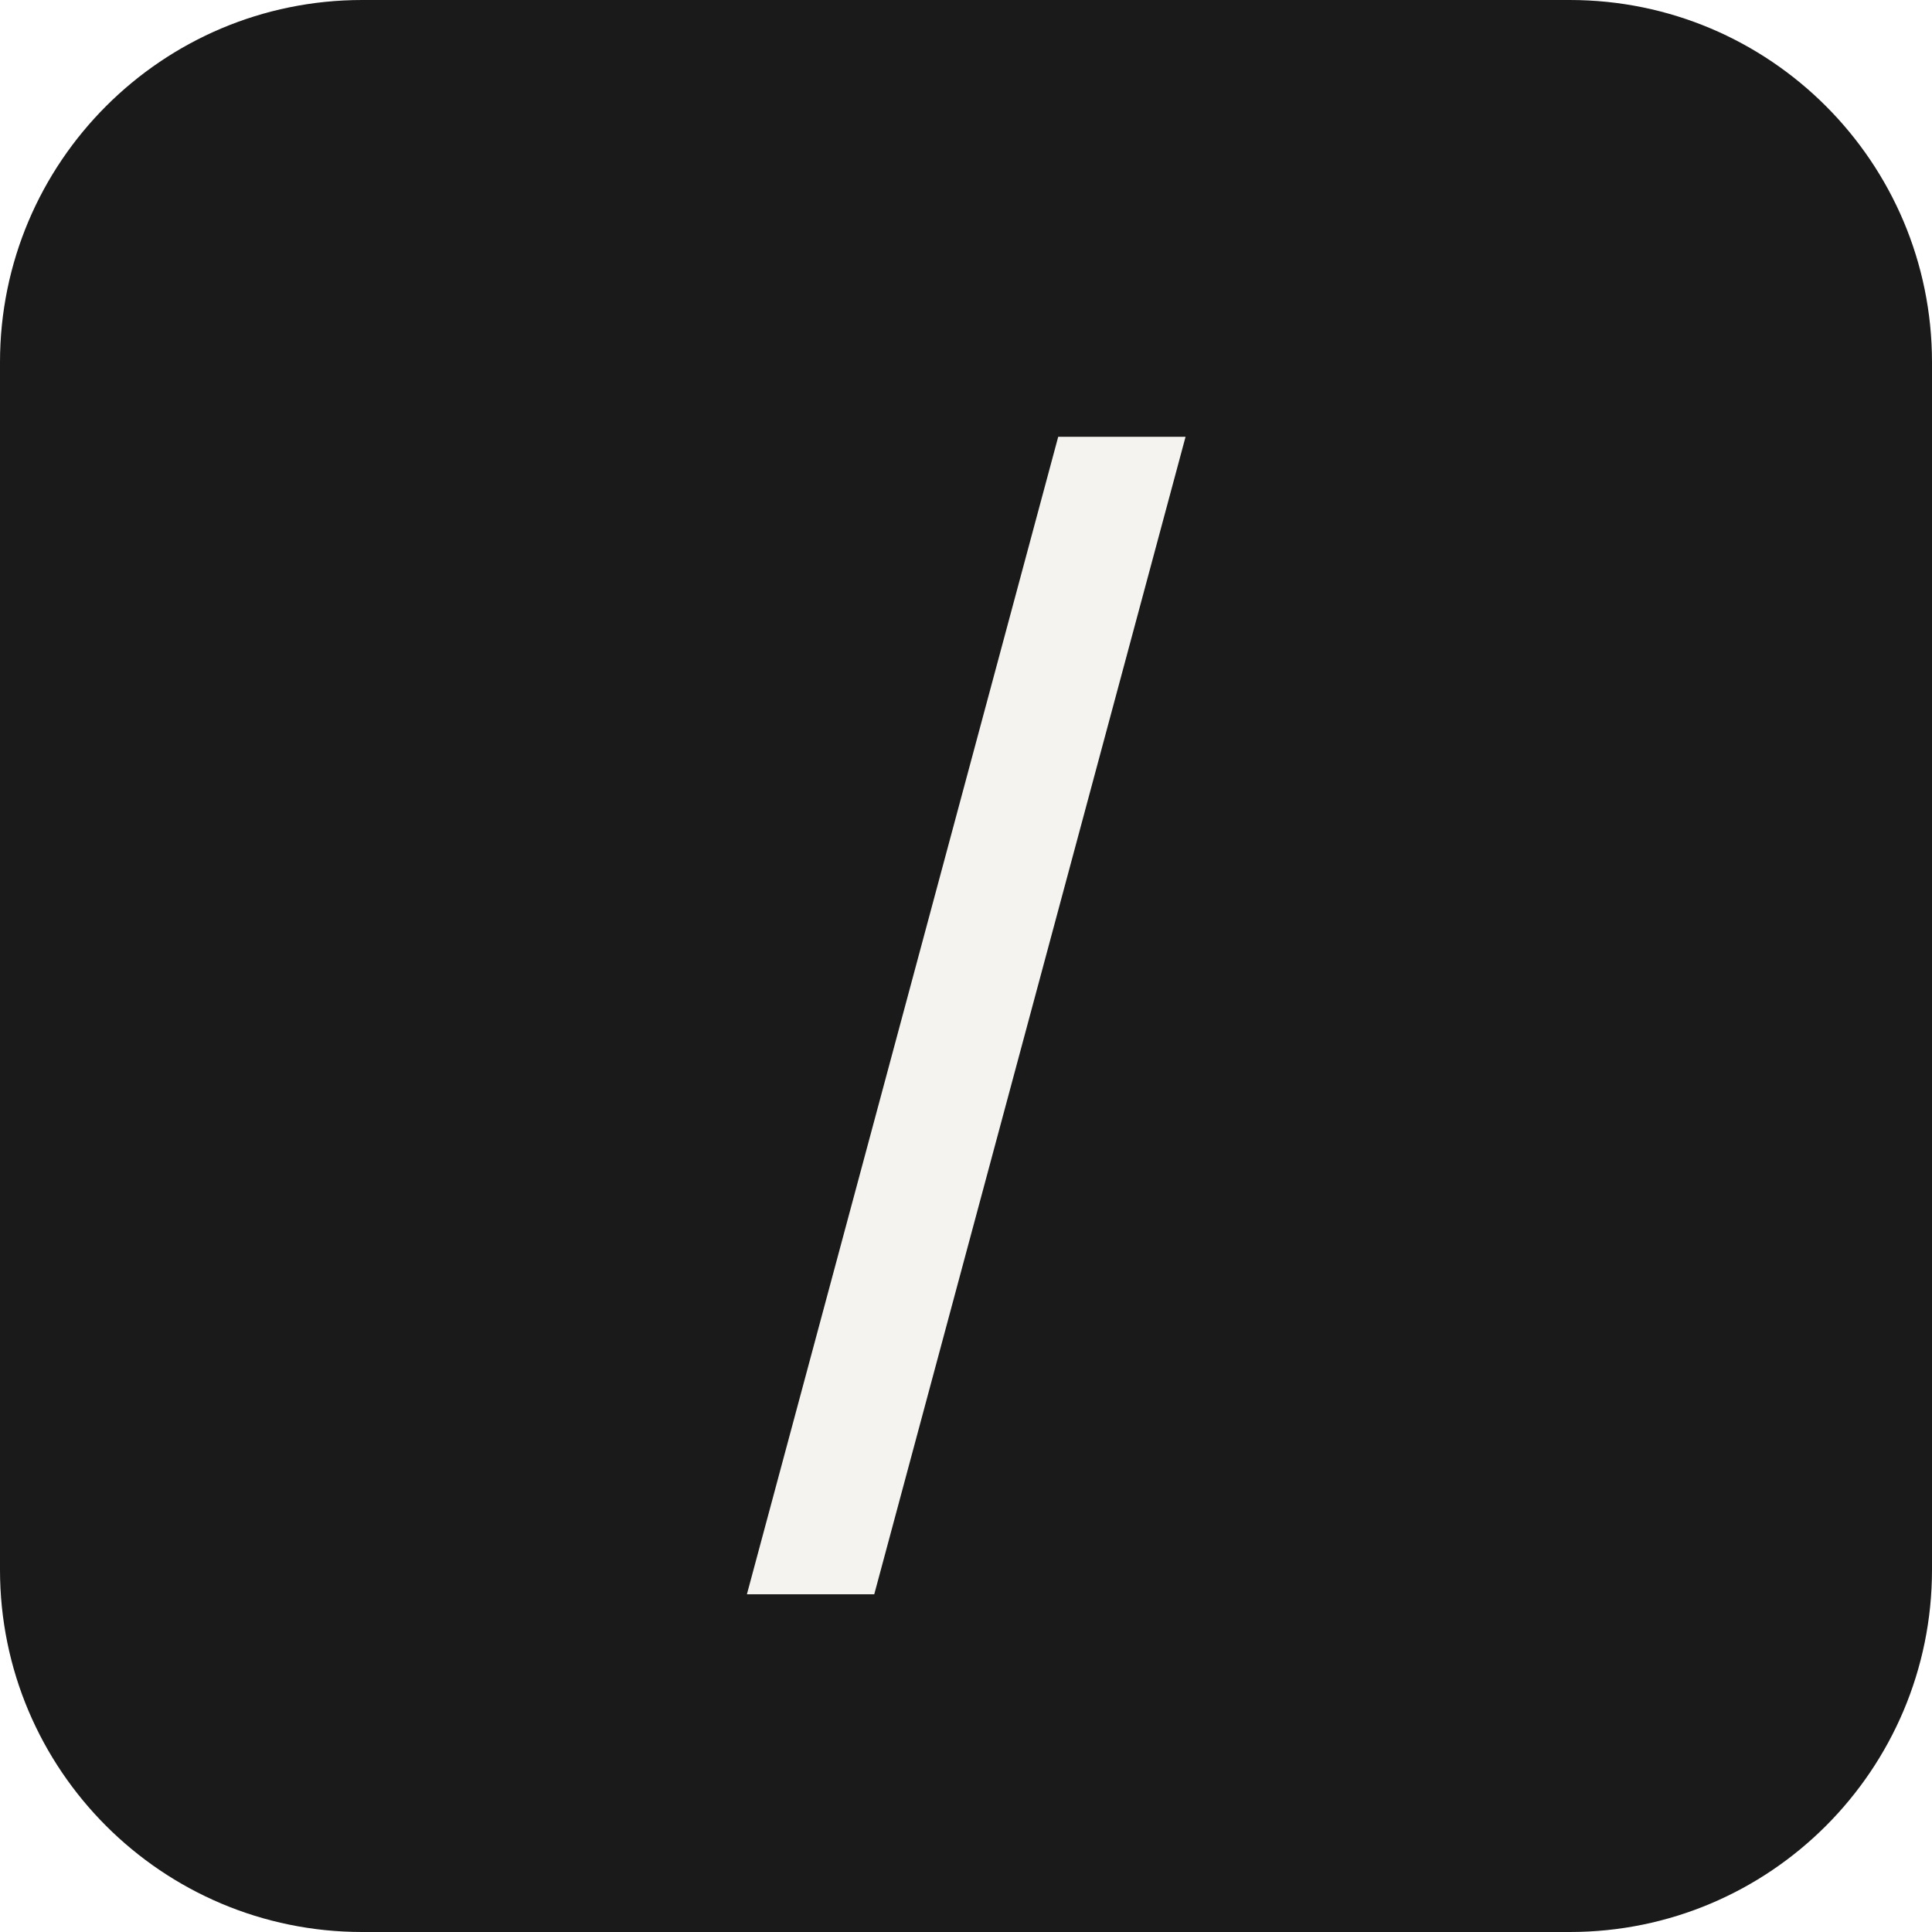
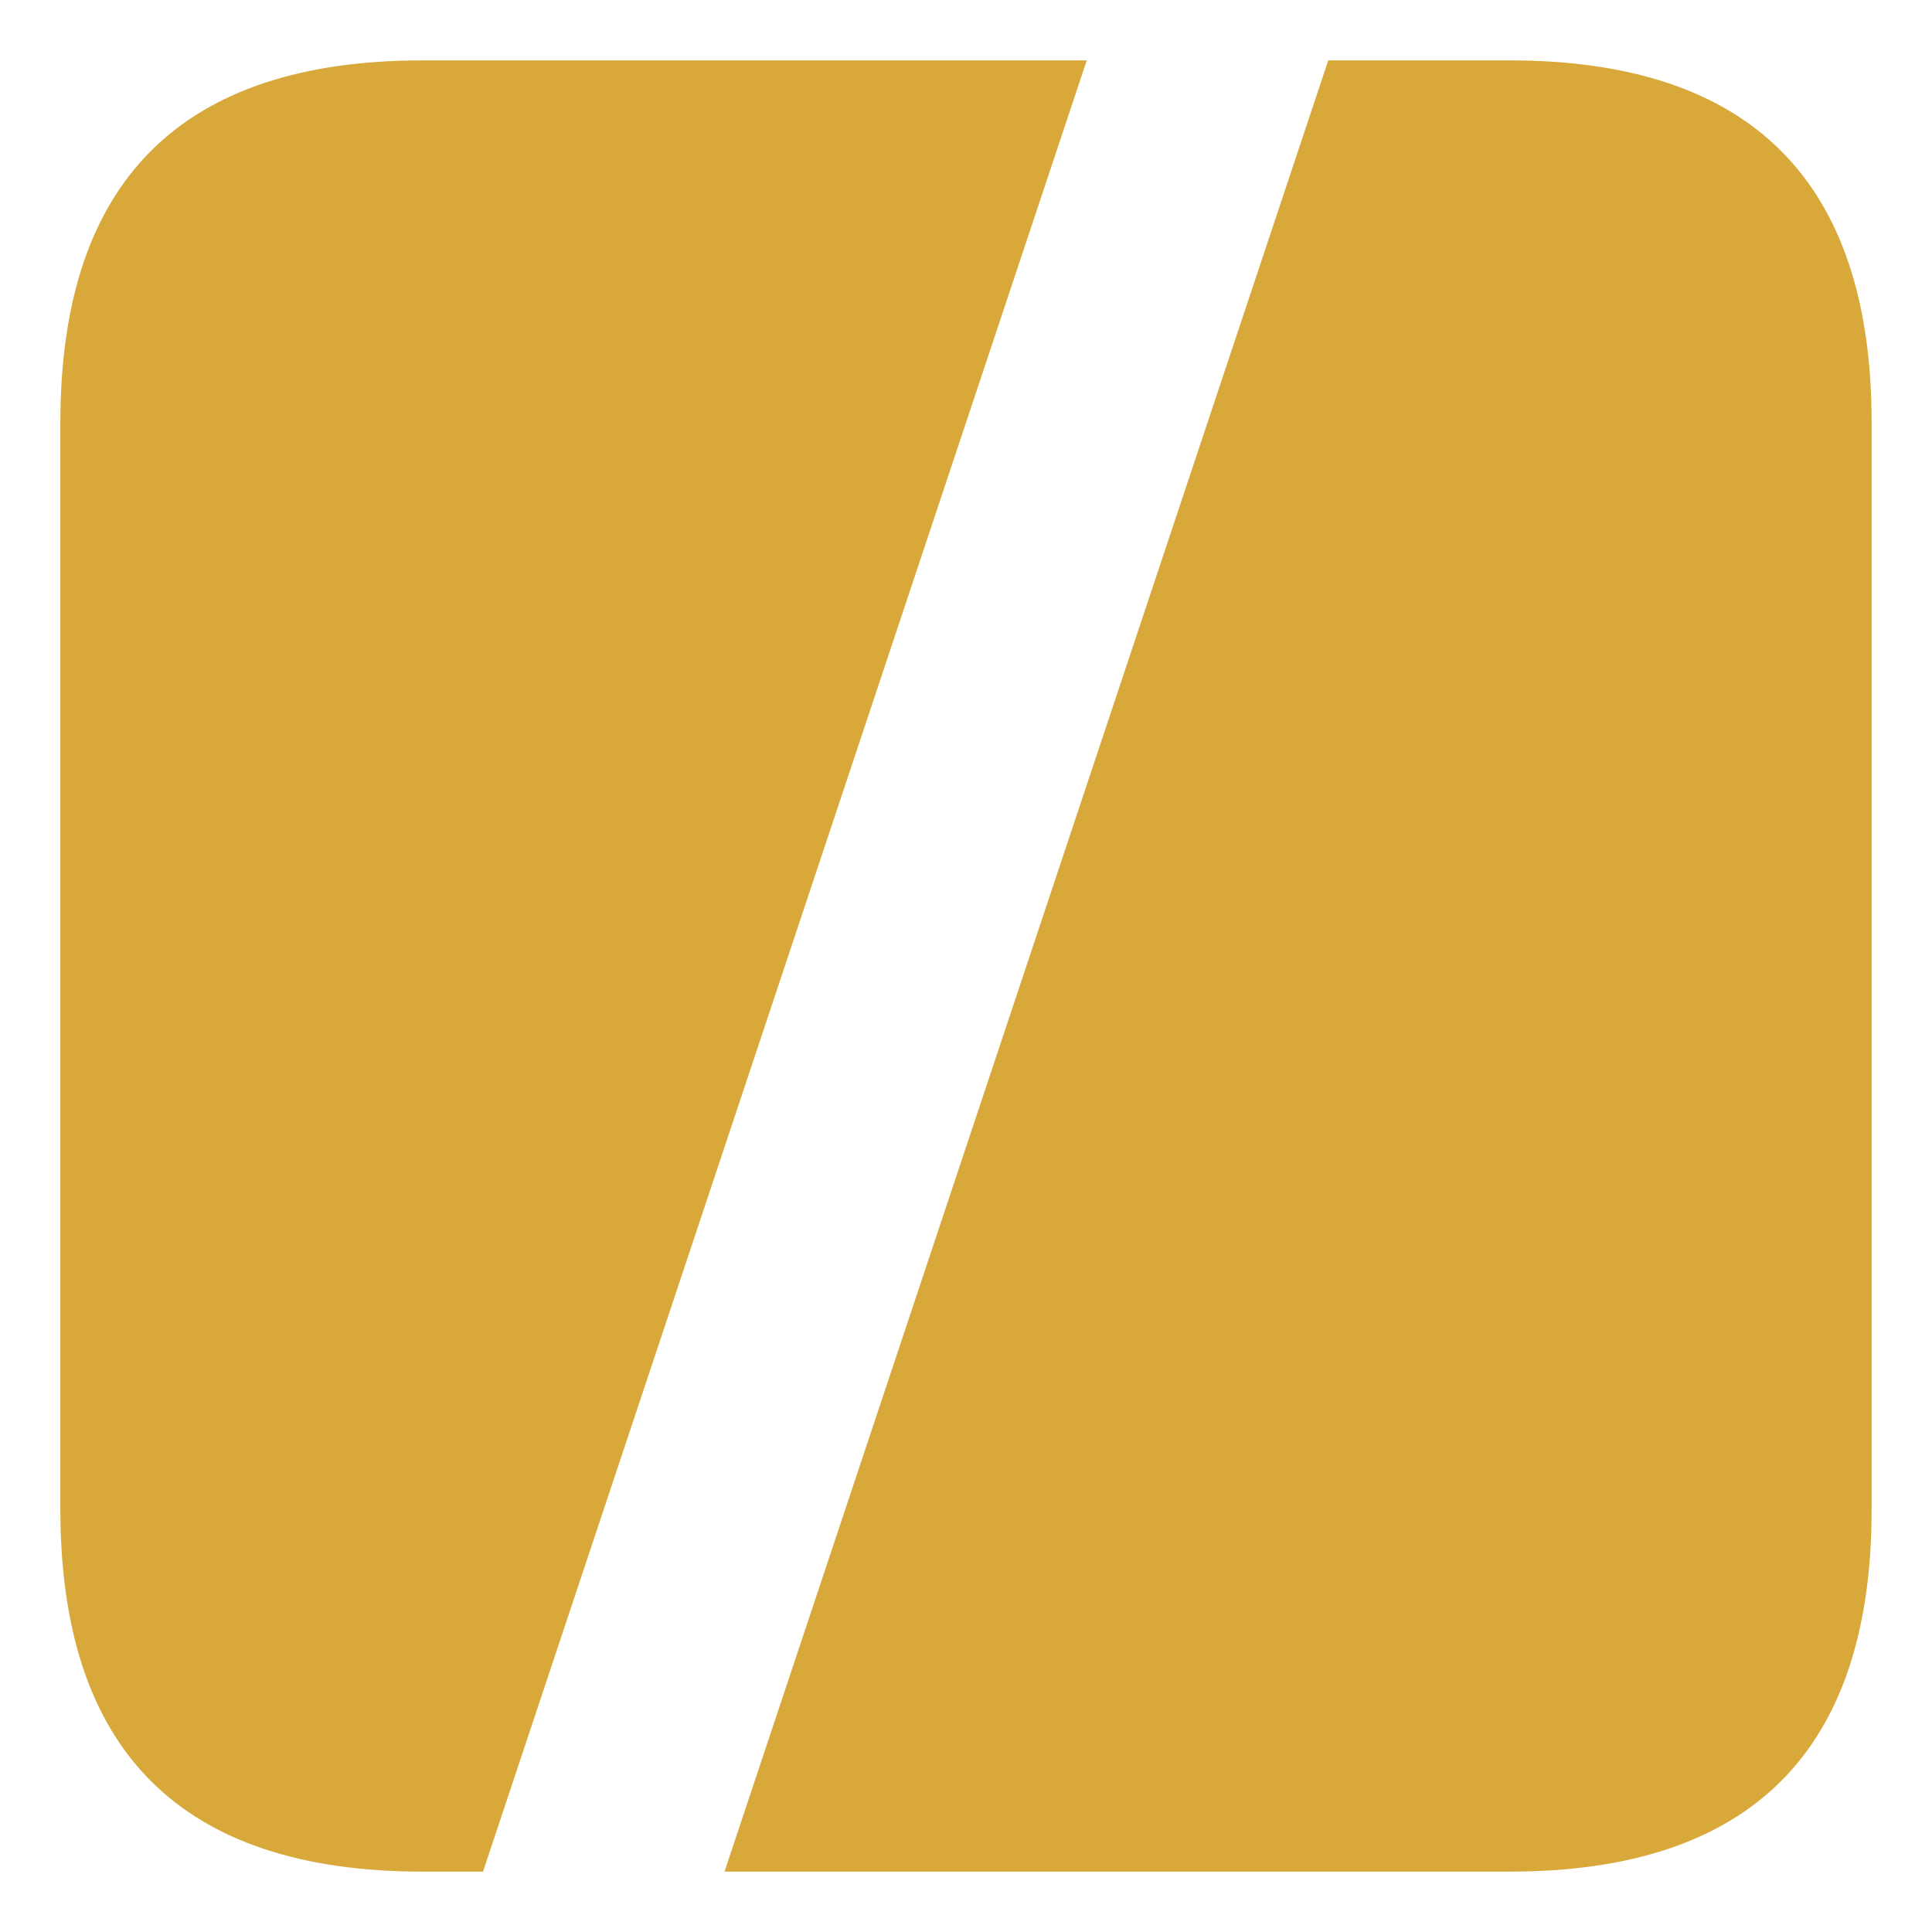
- <svg xmlns="http://www.w3.org/2000/svg" viewBox="0 0 32 32">
-   <rect width="32" height="32" rx="6" fill="#1a1a1a" />
-   <text x="16" y="24" font-family="system-ui, -apple-system, sans-serif" font-size="22" font-weight="500" fill="#f5f3ef" text-anchor="middle">/</text>
+ <svg xmlns="http://www.w3.org/2000/svg" viewBox="0 0 32 32" fill="#d8a83a">
+   <path d="M7 1 L18 1 L8 31 L7 31 Q1 31 1 25 L1 7 Q1 1 7 1 Z" />
+   <path d="M22 1 L25 1 Q31 1 31 7 L31 25 Q31 31 25 31 L12 31 Z" />
</svg>
